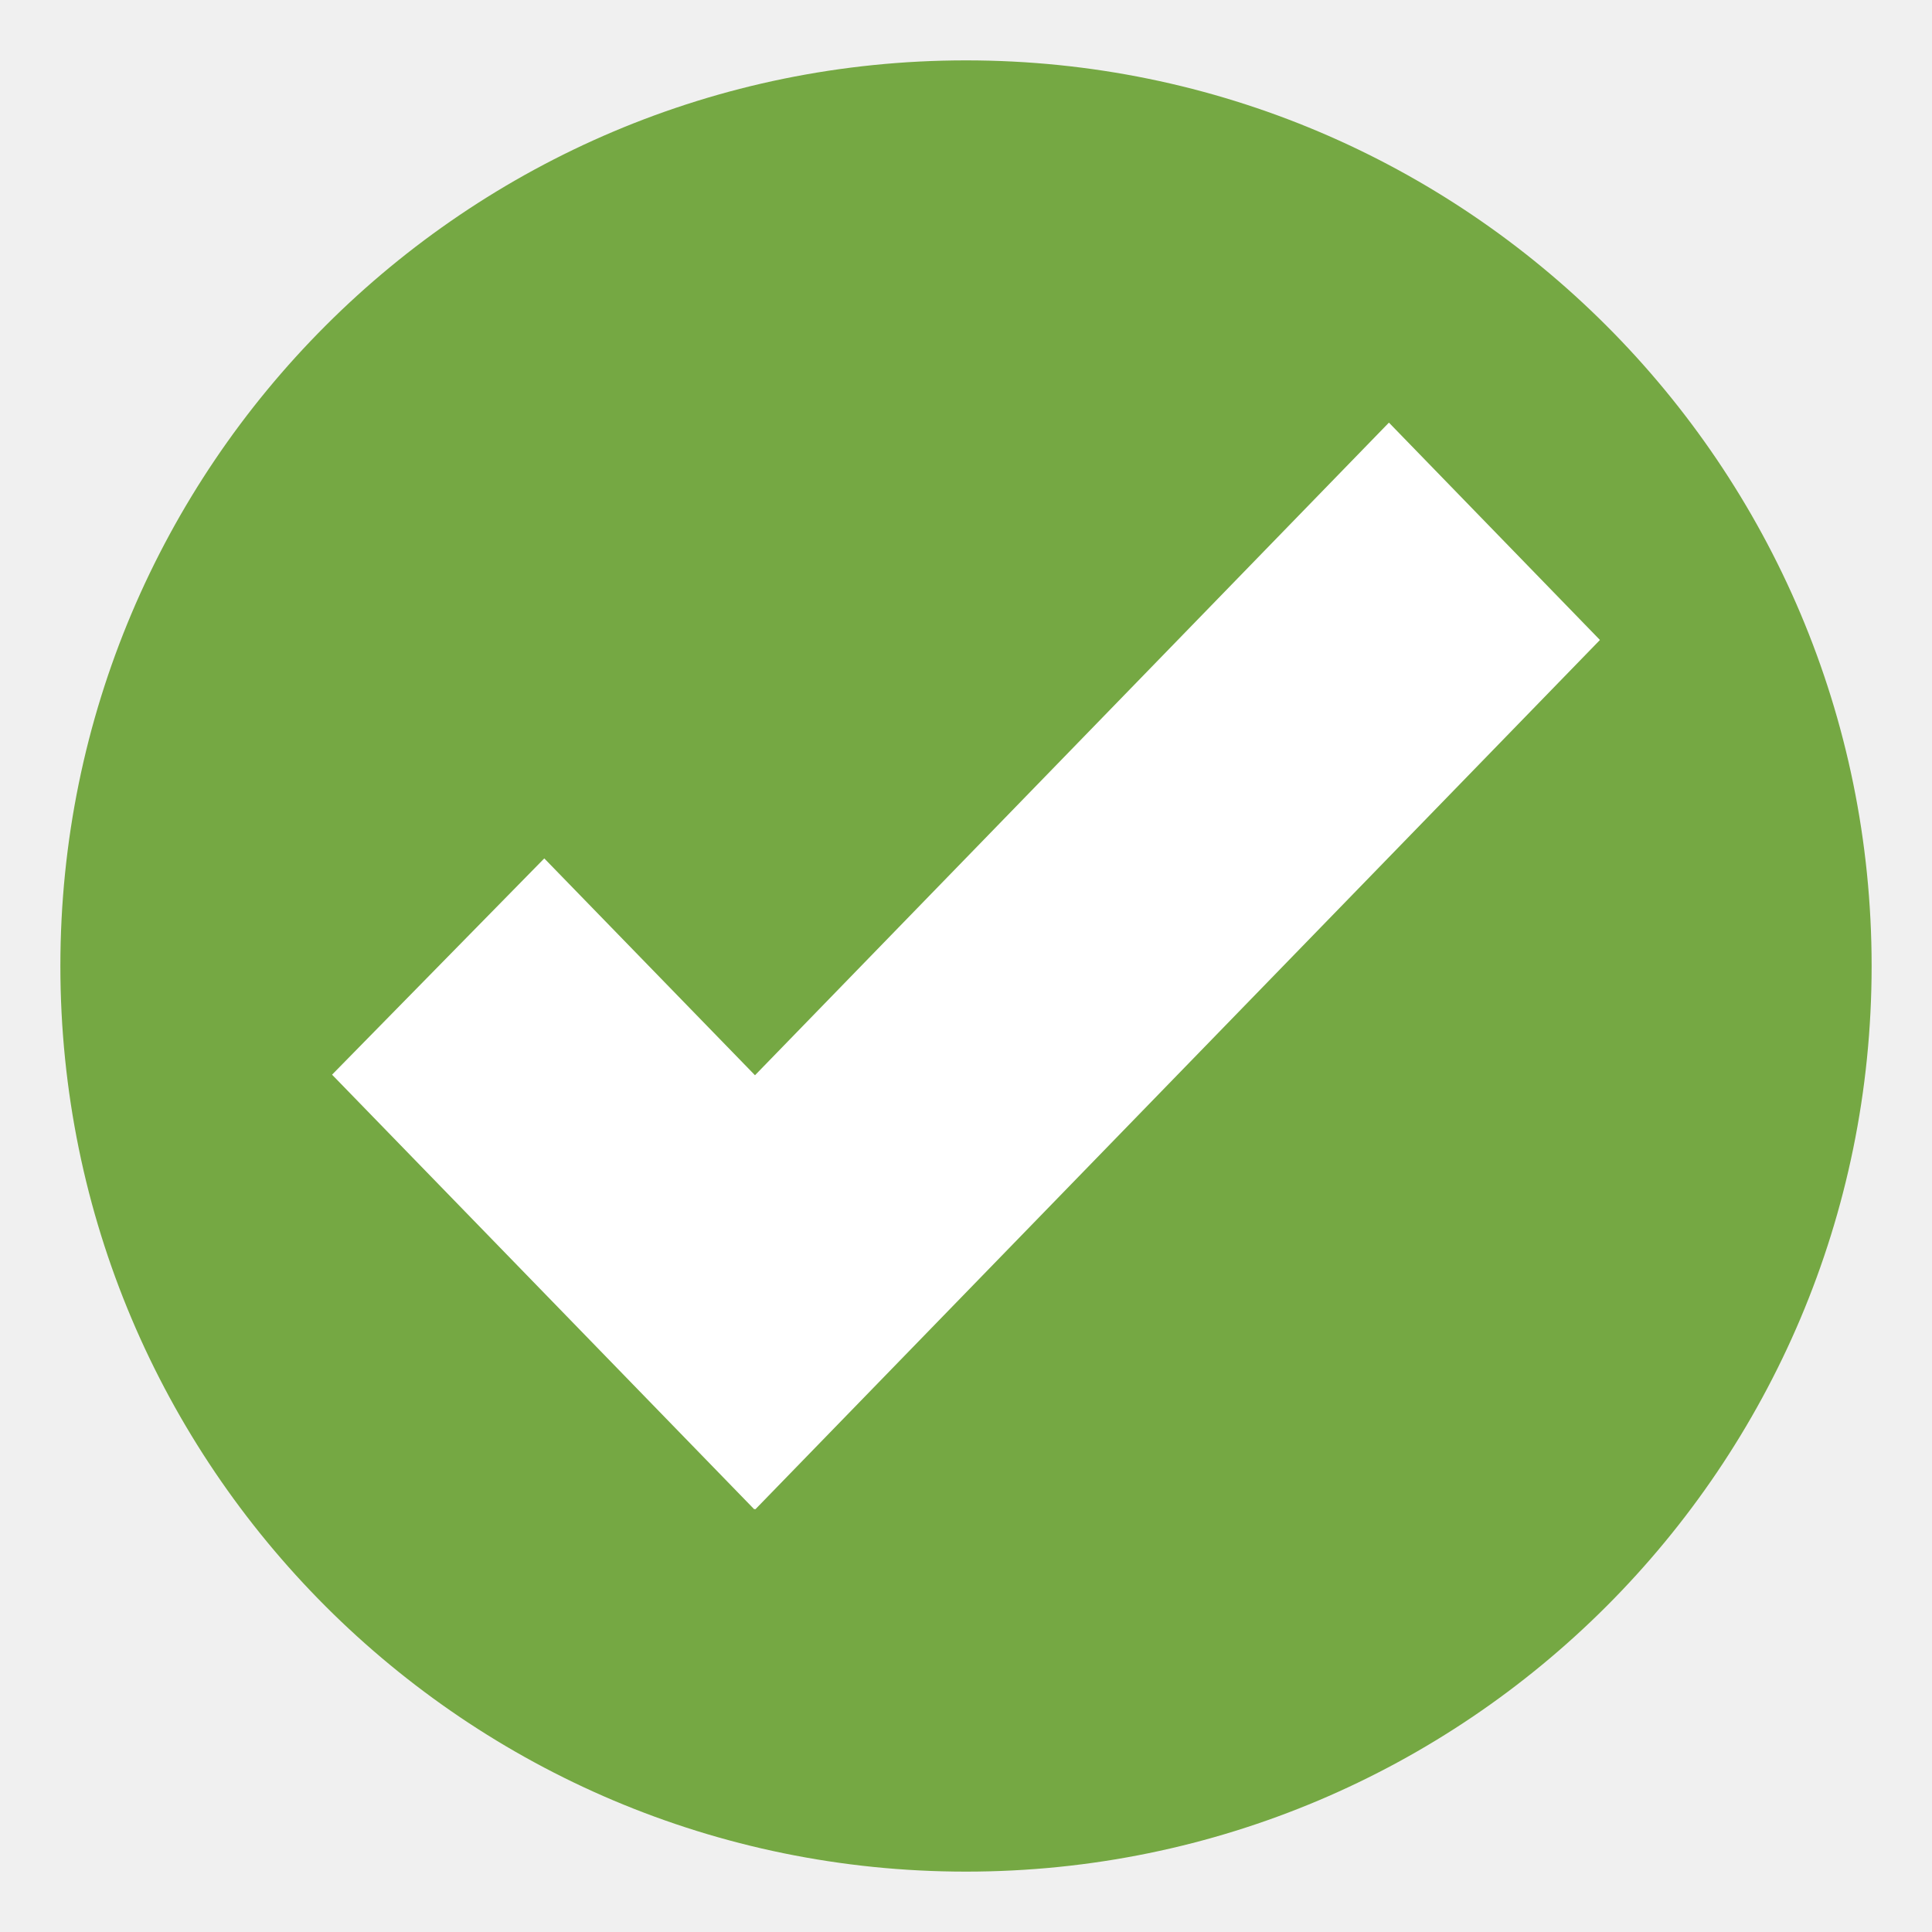
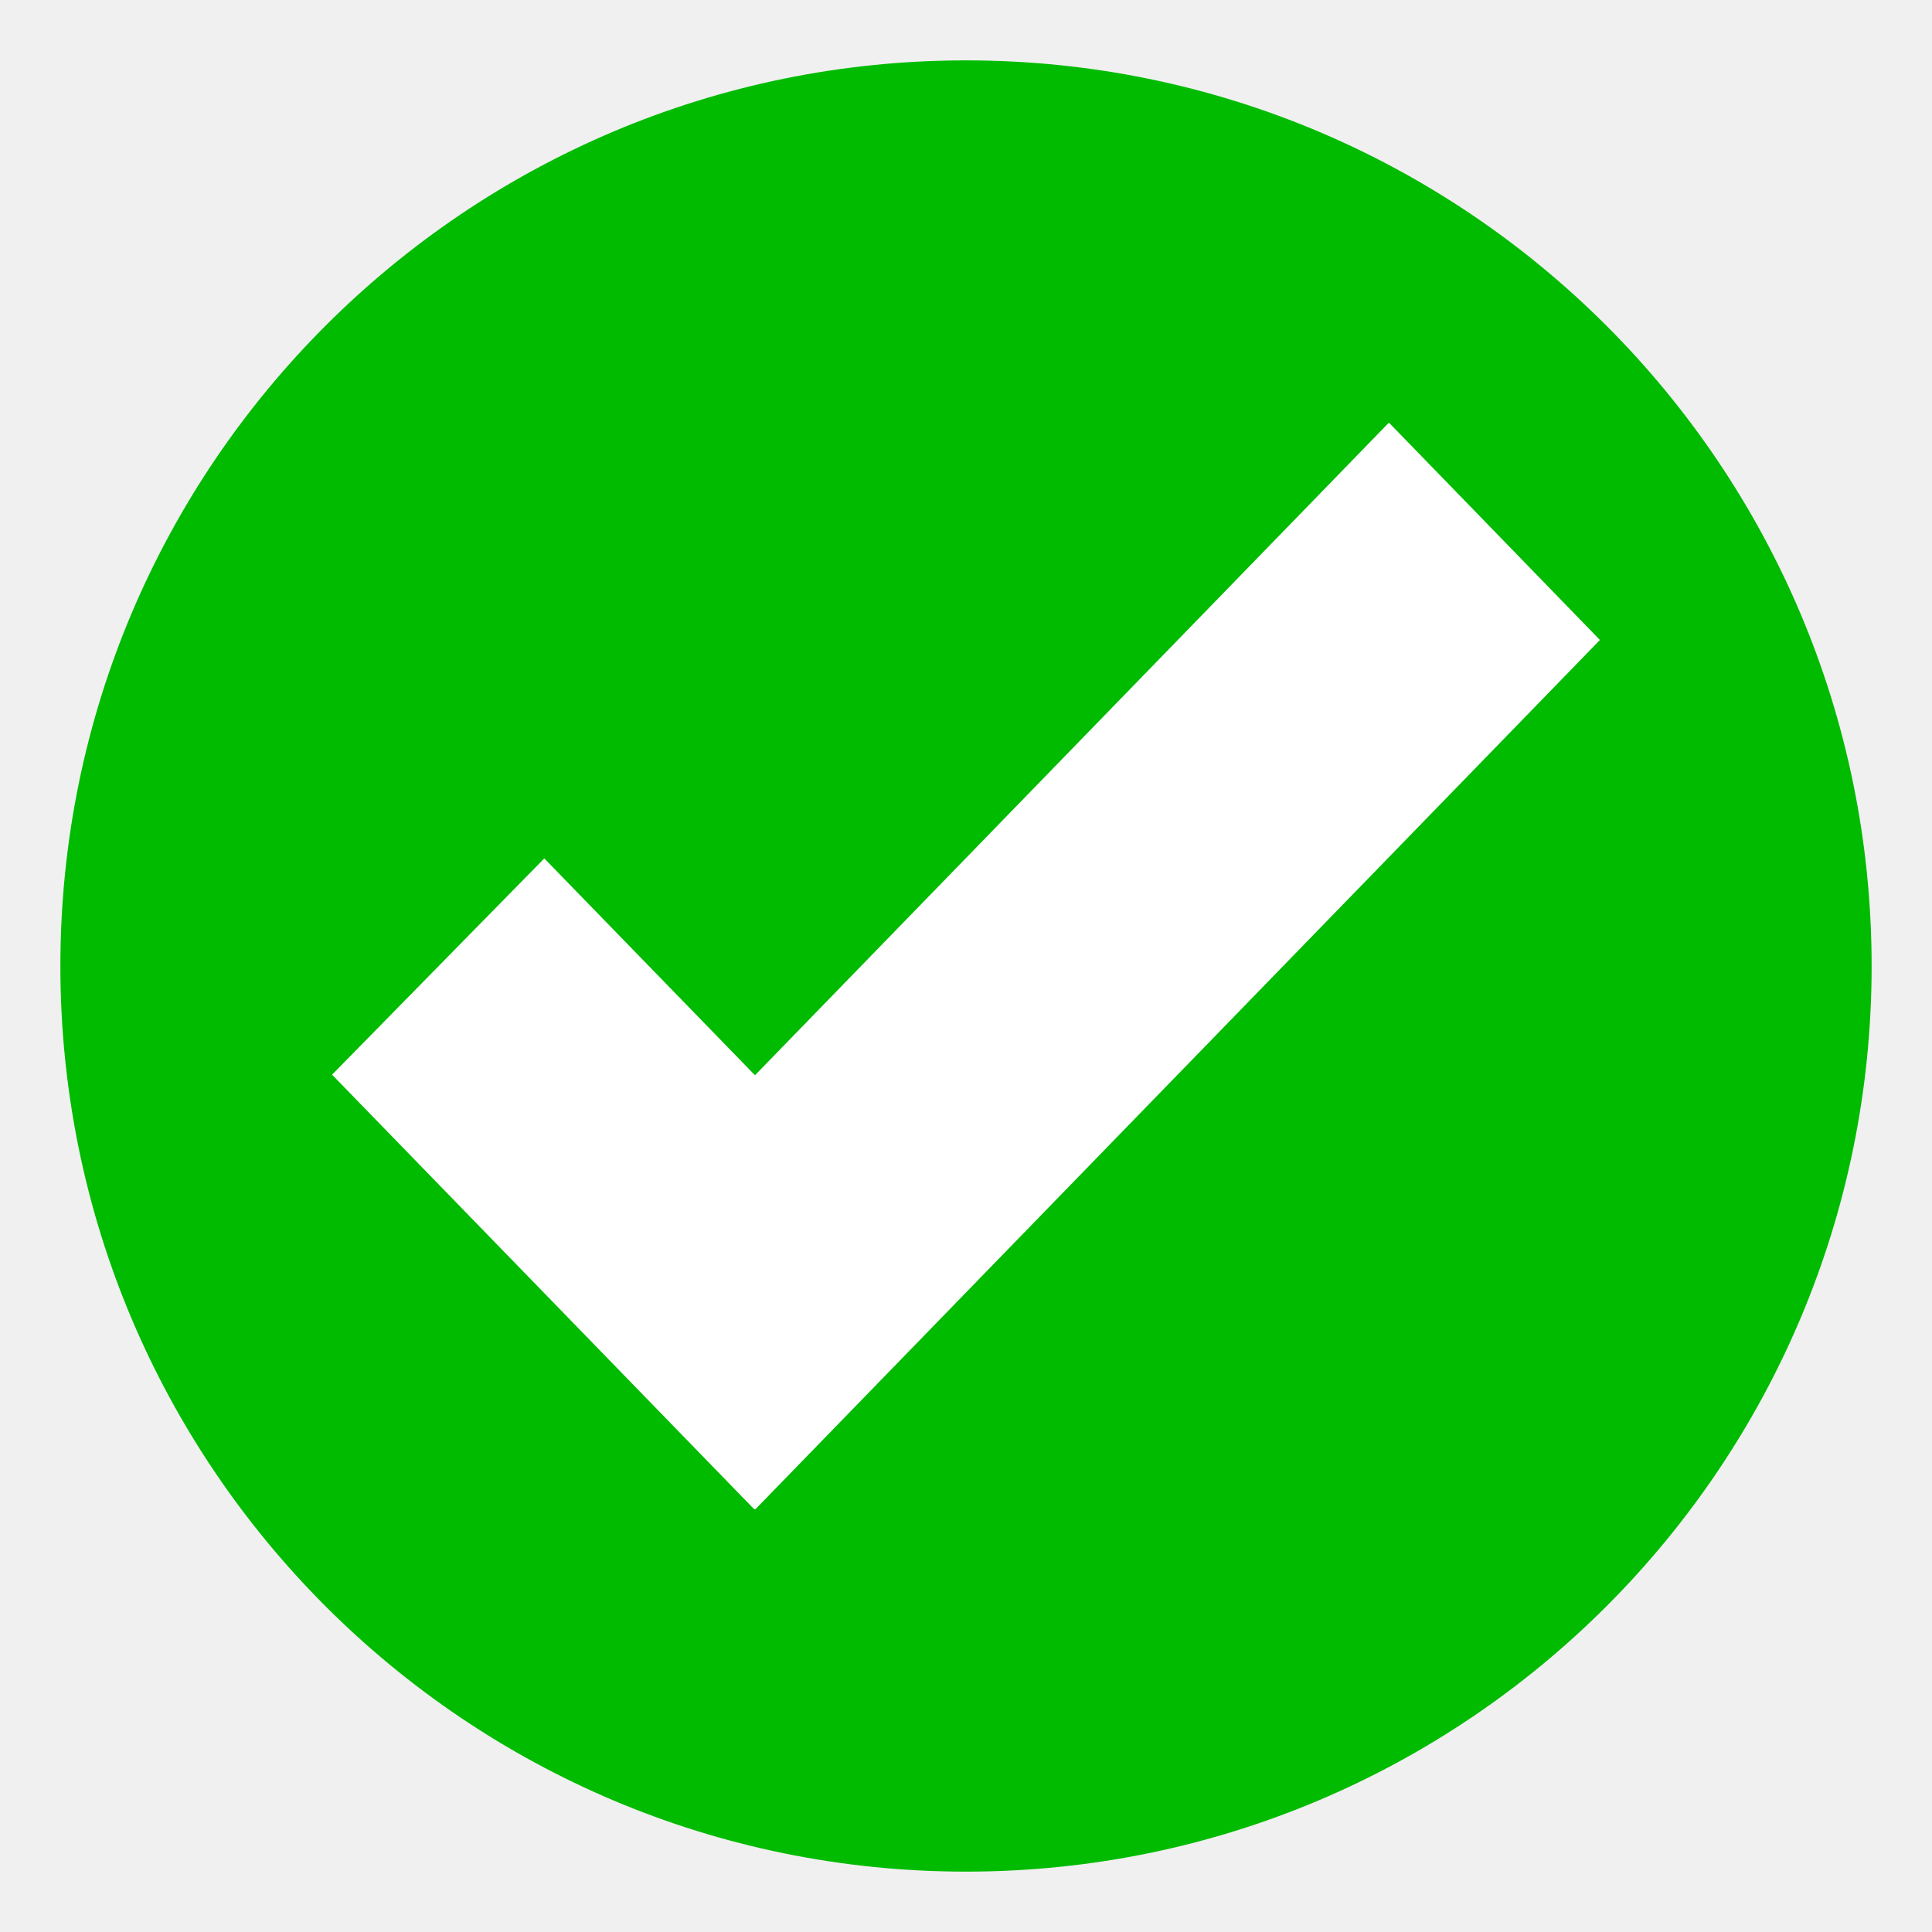
<svg xmlns="http://www.w3.org/2000/svg" viewBox="0 0 64 64" enable-background="new 0 0 64 64">
-   <circle fill="#75a843" cx="32" cy="32" r="30" />
+   <circle fill="#00bb00" cx="32" cy="32" r="30" />
  <path fill="#fff" d="m46.01 14l-21 21.619-6.98-7.183-7.03 7.164 13.988 14.4.022-.019.01.019 27.98-28.8z" />
</svg>
